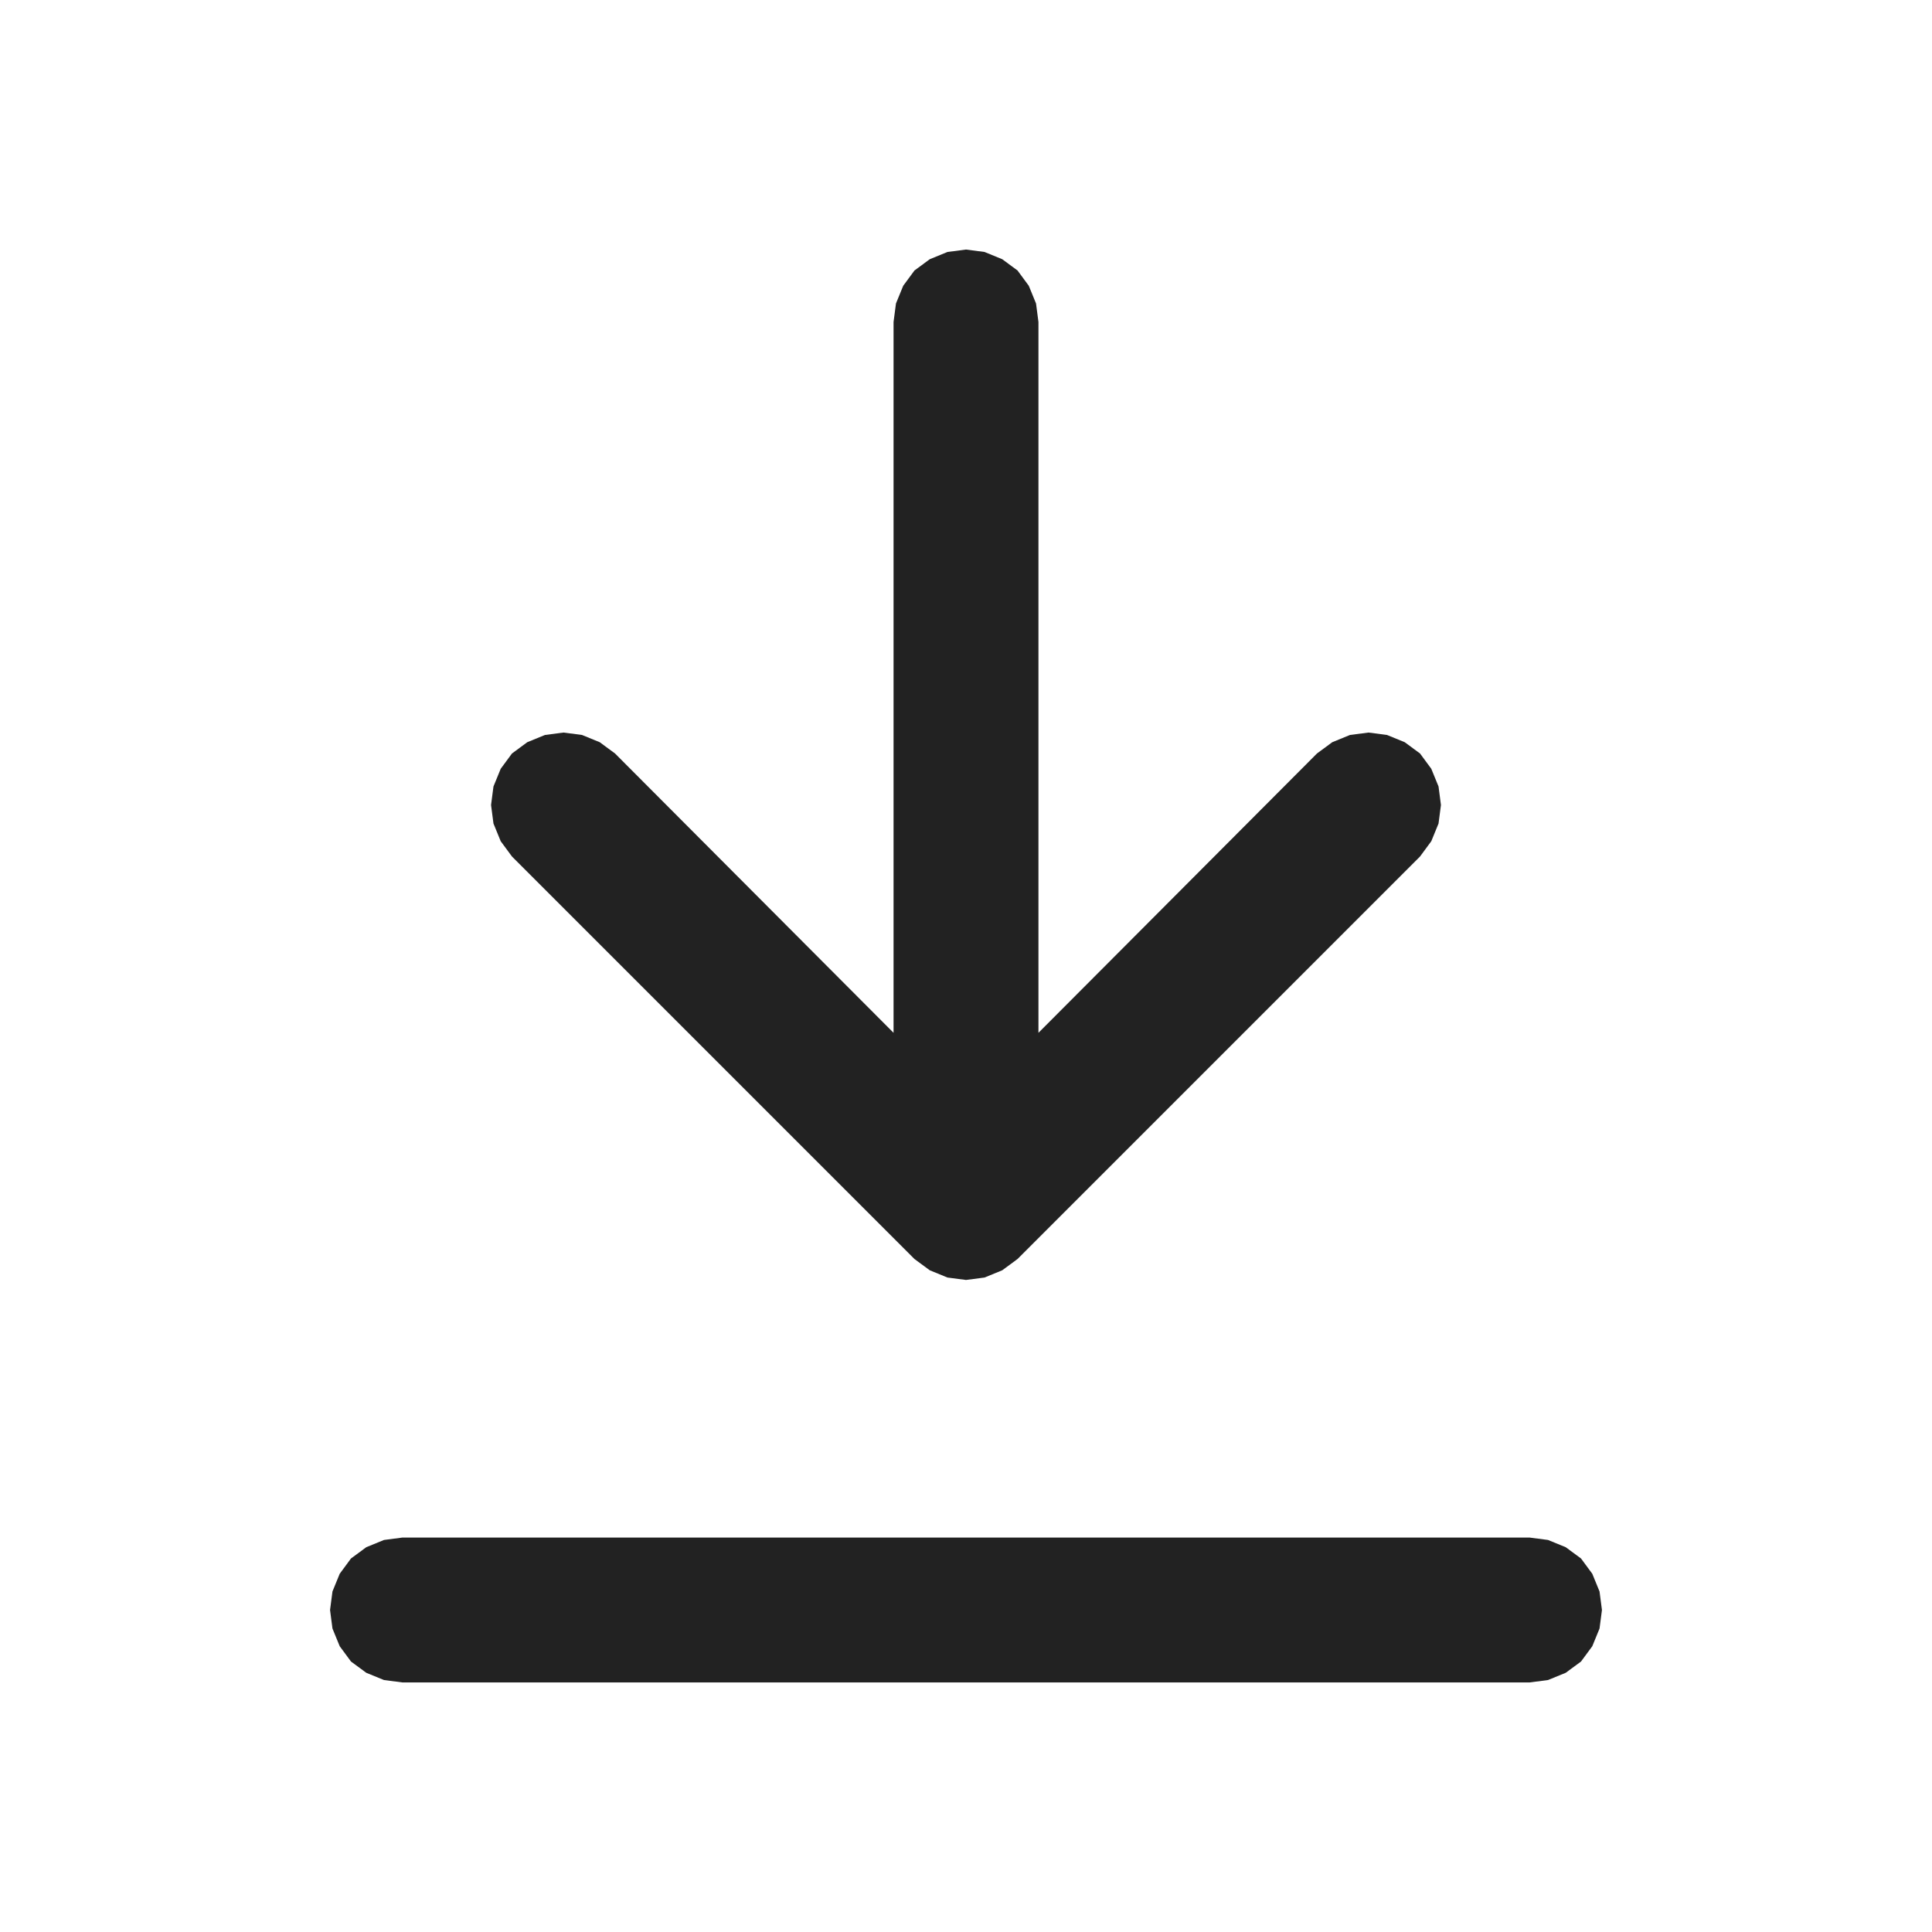
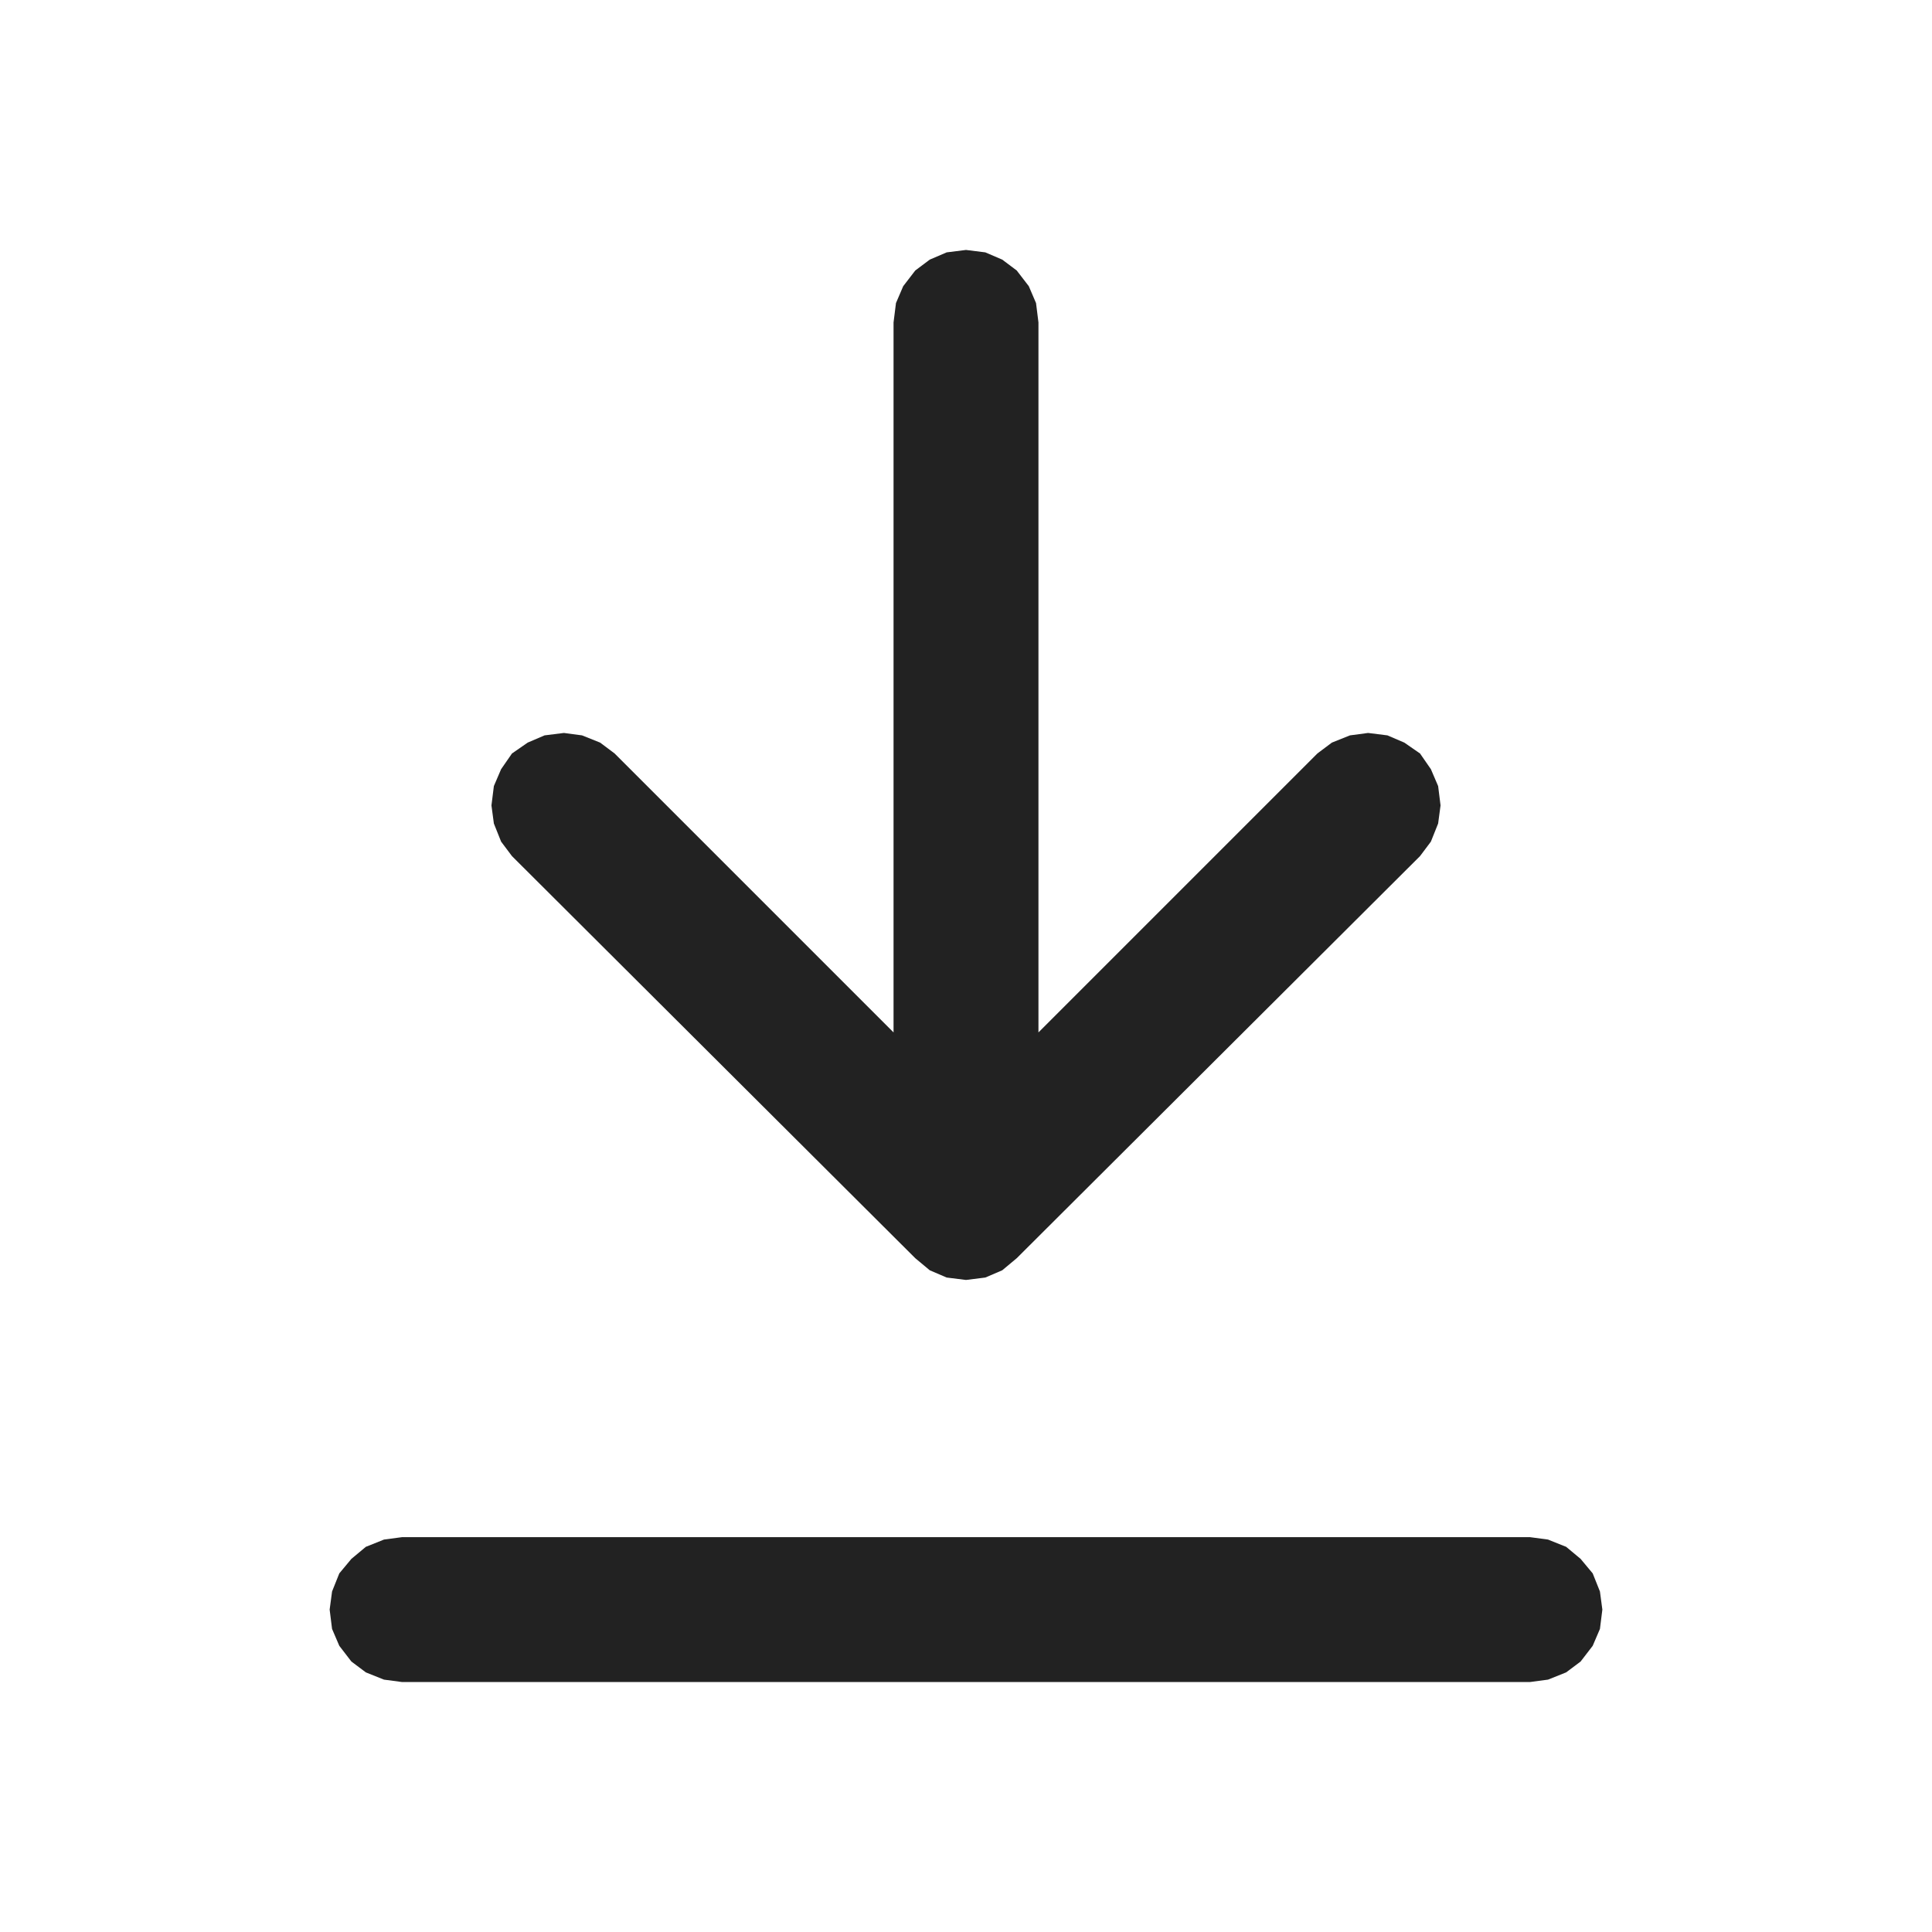
- <svg xmlns="http://www.w3.org/2000/svg" width="16" height="16" viewBox="0 0 24 24">
-   <path fill="#222222" fill-rule="evenodd" d="M11.55 15.78 L11.77 15.87 L12.00 15.90 L12.23 15.87 L12.45 15.78 L12.64 15.64 L17.64 10.64 L17.78 10.45 L17.87 10.23 L17.90 10.00 L17.87 9.77 L17.78 9.55 L17.64 9.36 L17.45 9.22 L17.23 9.13 L17.00 9.10 L16.77 9.13 L16.55 9.22 L16.36 9.36 L12.90 12.83 L12.90 4.00 L12.87 3.77 L12.78 3.55 L12.64 3.36 L12.45 3.22 L12.23 3.13 L12.00 3.10 L11.77 3.13 L11.55 3.22 L11.36 3.36 L11.22 3.55 L11.13 3.77 L11.10 4.00 L11.10 12.83 L7.64 9.36 L7.45 9.22 L7.23 9.13 L7.00 9.10 L6.77 9.13 L6.55 9.22 L6.36 9.36 L6.22 9.55 L6.13 9.77 L6.10 10.00 L6.13 10.23 L6.22 10.45 L6.36 10.64 L11.36 15.64 Z M19.45 20.78 L19.64 20.64 L19.78 20.45 L19.87 20.23 L19.90 20.00 L19.87 19.77 L19.78 19.55 L19.64 19.36 L19.45 19.22 L19.23 19.13 L19.00 19.10 L5.00 19.10 L4.77 19.13 L4.55 19.22 L4.36 19.36 L4.22 19.55 L4.13 19.77 L4.10 20.00 L4.13 20.23 L4.22 20.45 L4.36 20.64 L4.55 20.78 L4.77 20.87 L5.00 20.90 L19.00 20.90 L19.23 20.87 Z" />
+ <svg xmlns="http://www.w3.org/2000/svg" width="16" height="16" viewBox="0 0 16 16">
+   <path fill="#222222" fill-rule="evenodd" d="M7.70 10.52 L7.84 10.58 L8.00 10.60 L8.16 10.58 L8.30 10.52 L8.42 10.42 L11.76 7.09 L11.85 6.97 L11.91 6.82 L11.93 6.67 L11.91 6.51 L11.85 6.37 L11.76 6.24 L11.63 6.15 L11.49 6.09 L11.33 6.07 L11.18 6.09 L11.03 6.15 L10.91 6.24 L8.60 8.55 L8.60 2.67 L8.58 2.51 L8.52 2.37 L8.42 2.24 L8.30 2.15 L8.16 2.09 L8.00 2.07 L7.84 2.09 L7.70 2.15 L7.58 2.24 L7.48 2.37 L7.42 2.51 L7.40 2.67 L7.40 8.55 L5.09 6.24 L4.97 6.15 L4.82 6.09 L4.67 6.07 L4.51 6.09 L4.37 6.15 L4.24 6.24 L4.15 6.37 L4.09 6.51 L4.07 6.67 L4.09 6.82 L4.15 6.97 L4.24 7.09 L7.58 10.42 Z M12.97 13.85 L13.09 13.76 L13.19 13.63 L13.25 13.49 L13.27 13.33 L13.25 13.18 L13.19 13.03 L13.09 12.91 L12.97 12.81 L12.82 12.75 L12.67 12.73 L3.33 12.73 L3.18 12.75 L3.03 12.81 L2.91 12.91 L2.81 13.03 L2.75 13.18 L2.73 13.33 L2.75 13.49 L2.81 13.63 L2.91 13.76 L3.03 13.85 L3.18 13.91 L3.33 13.93 L12.67 13.93 L12.82 13.91 Z" />
</svg>
